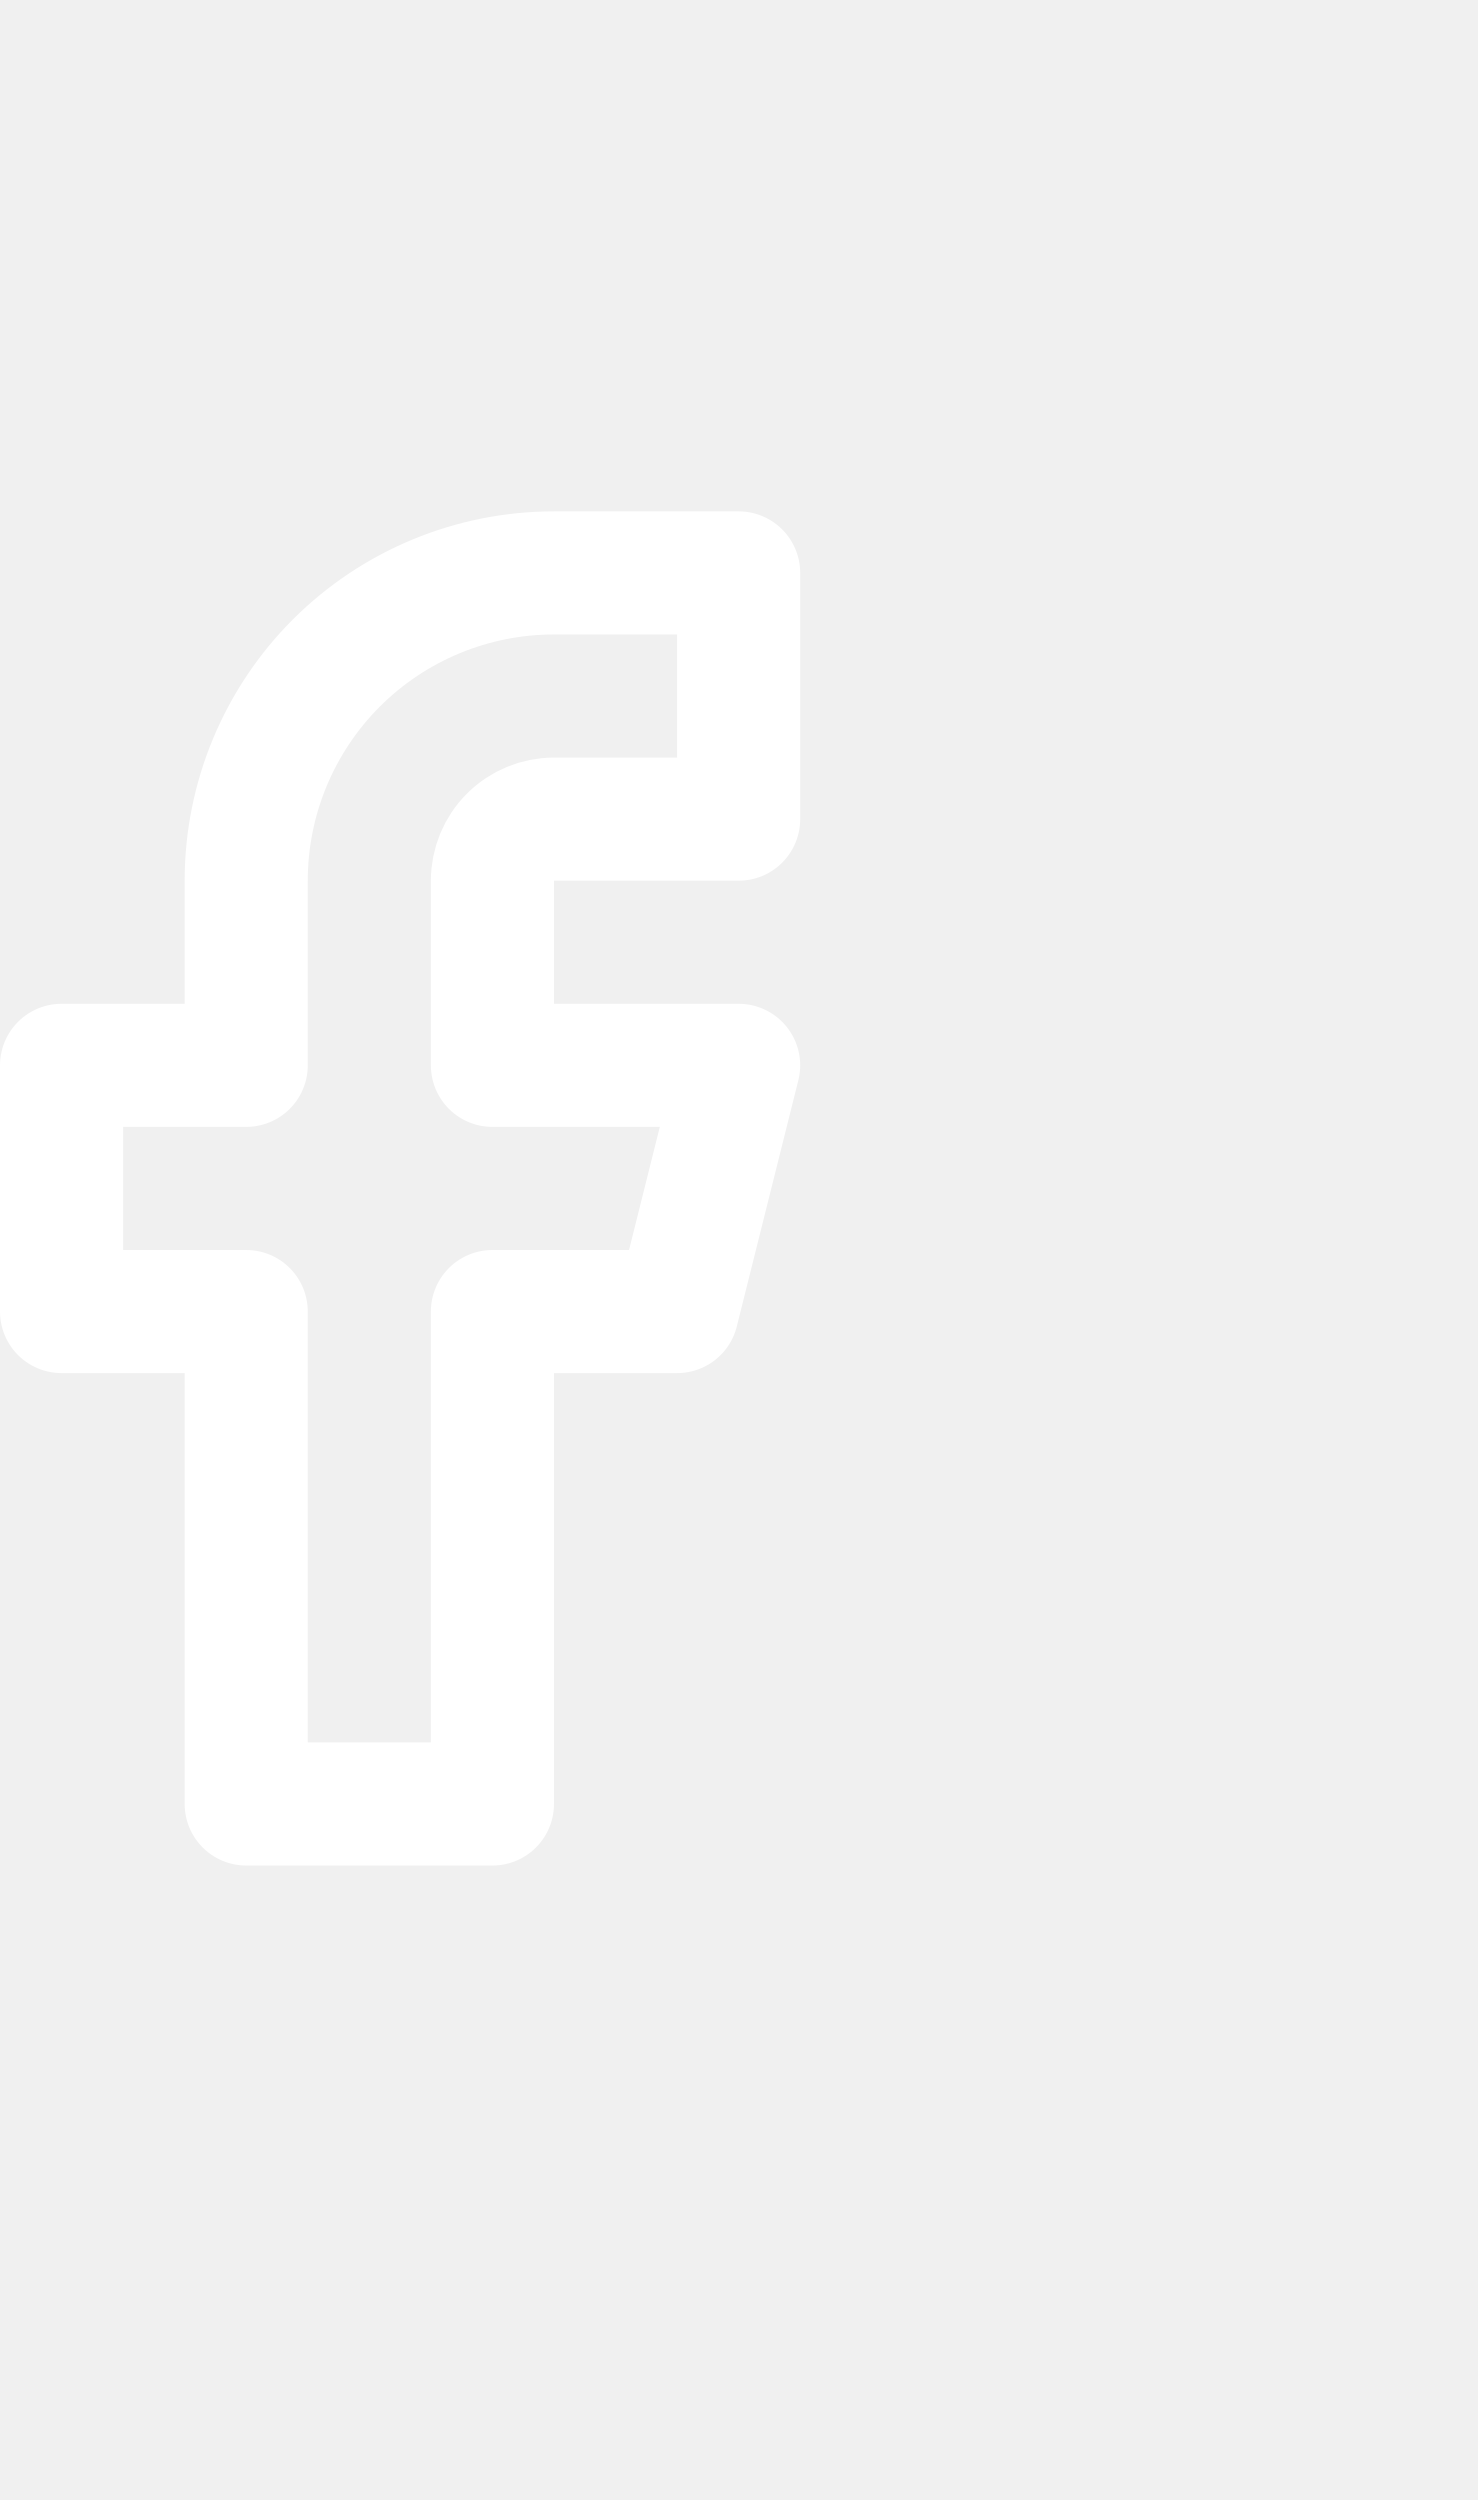
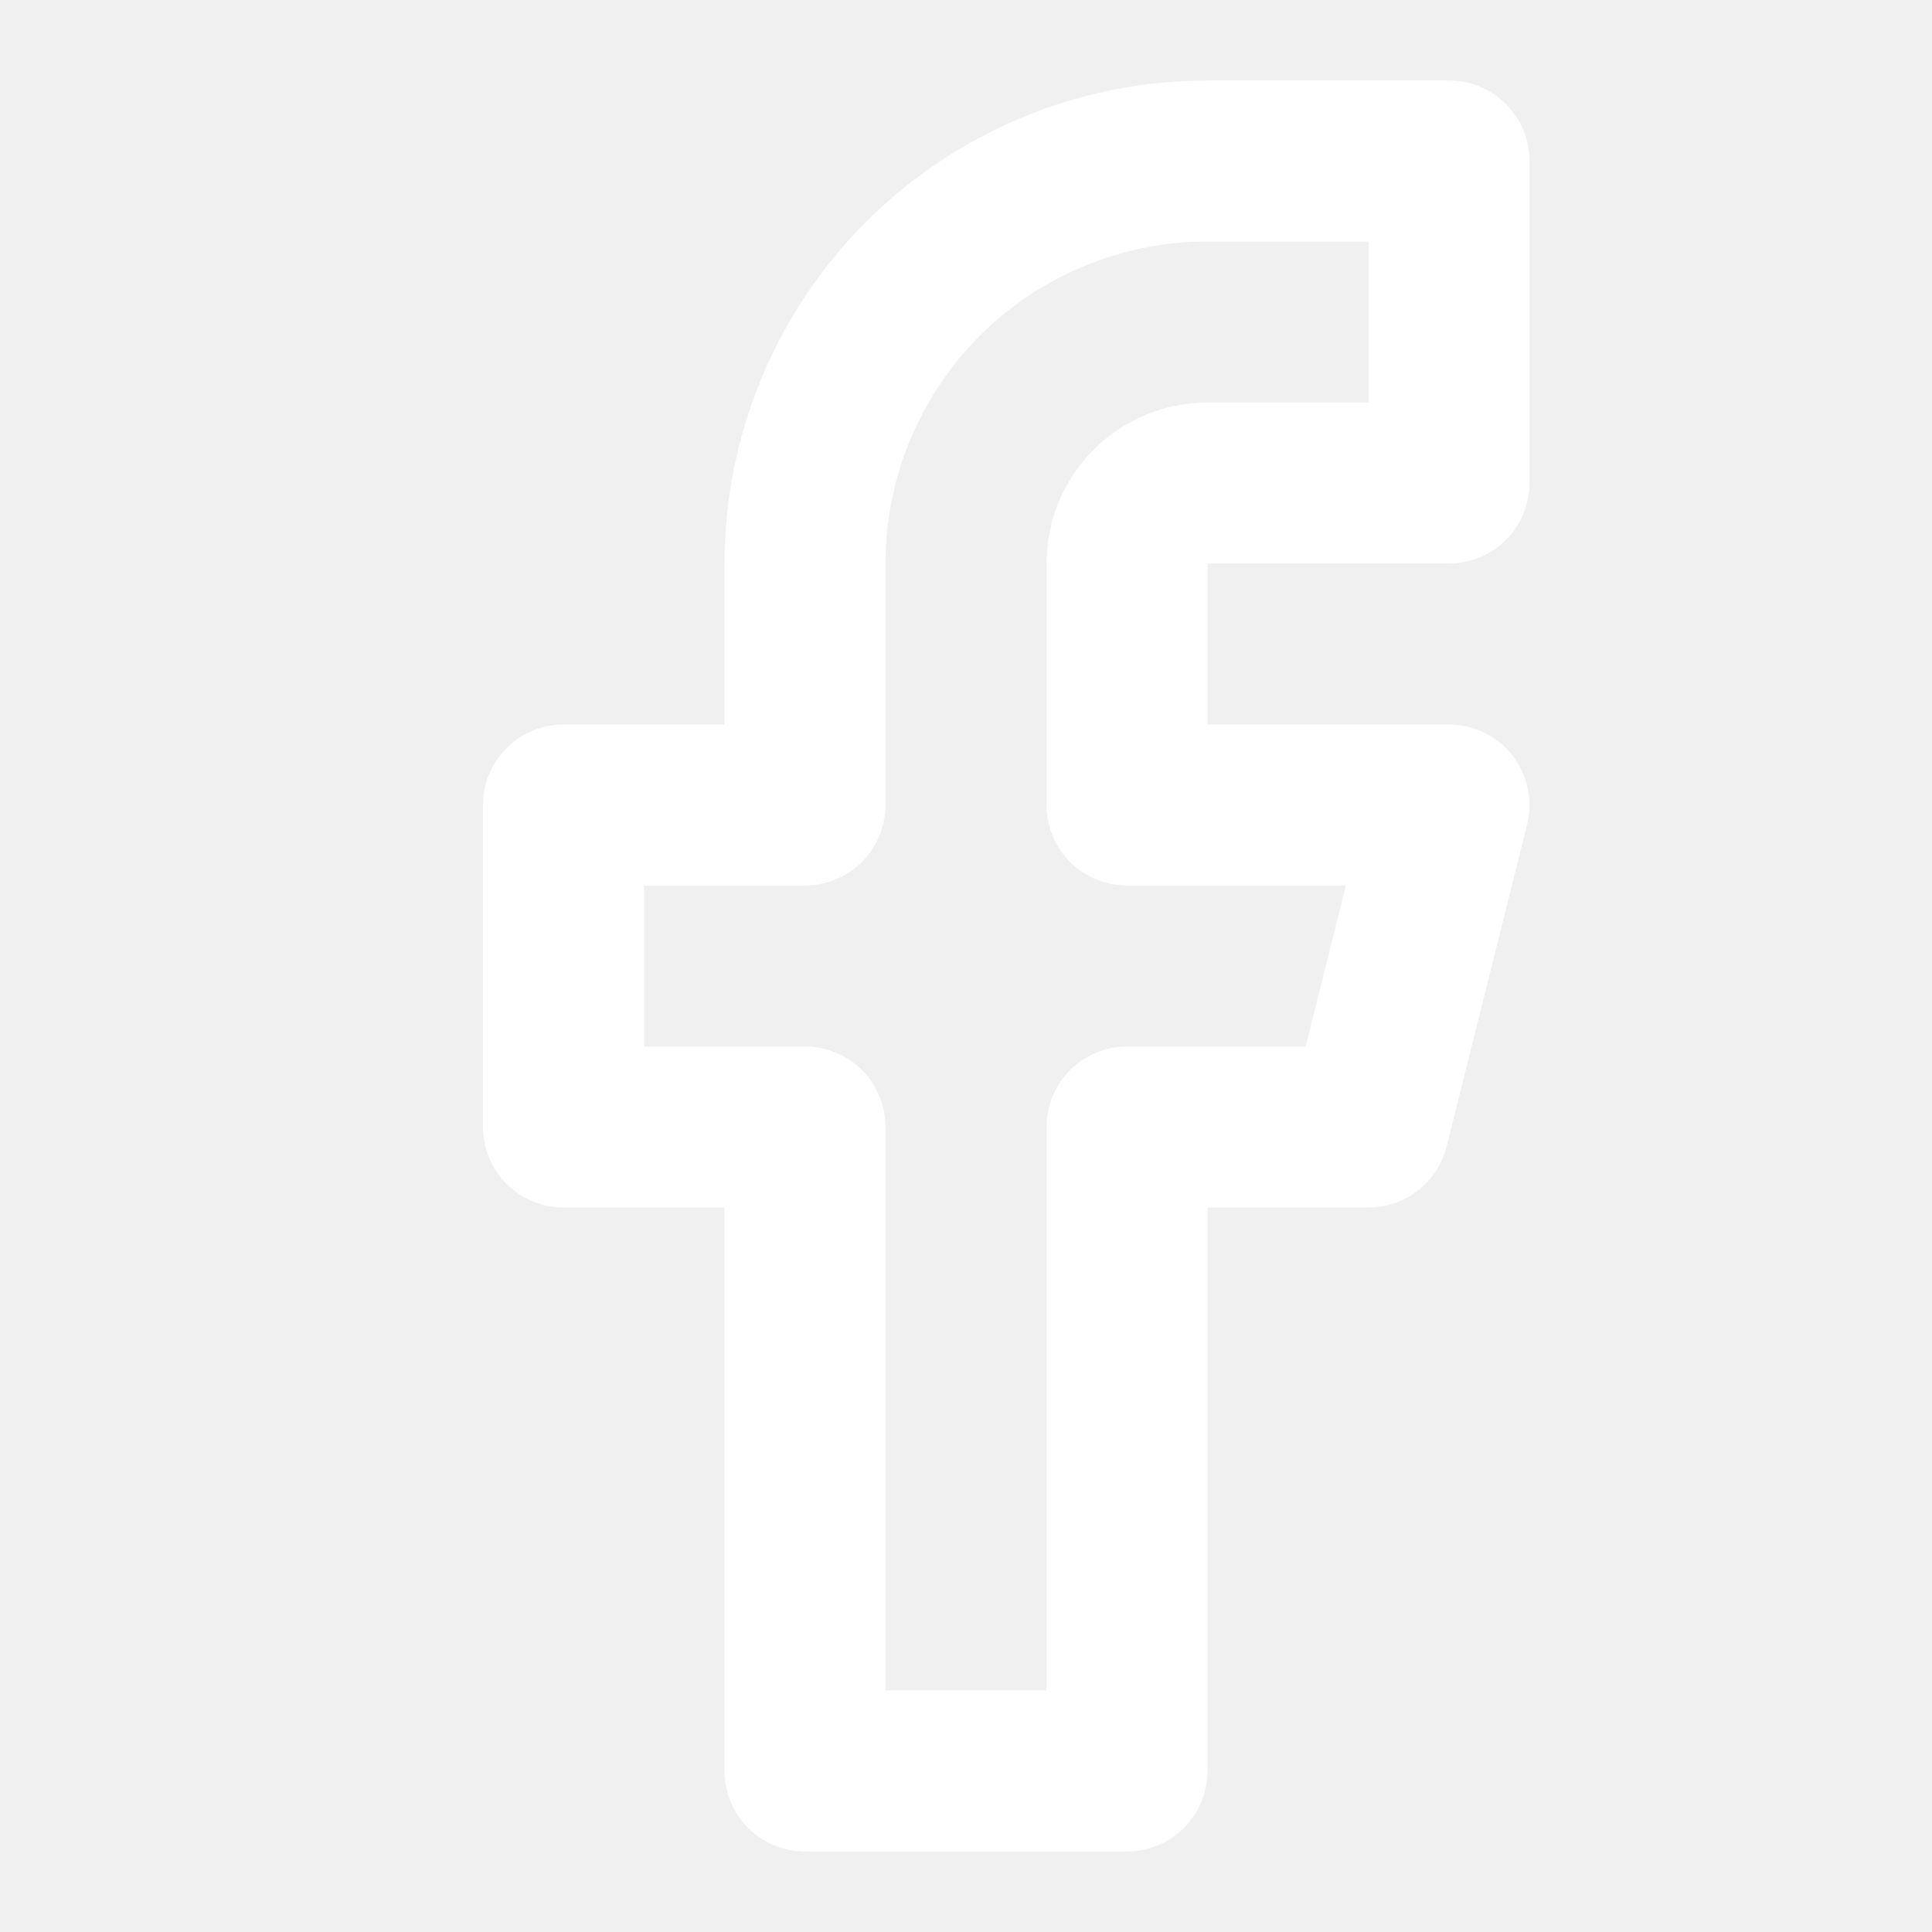
- <svg xmlns="http://www.w3.org/2000/svg" width="13" height="22" viewBox="0 0 24 24" fill="none">
-   <path d="M12 1H9C7.674 1 6.402 1.527 5.464 2.464C4.527 3.402 4 4.674 4 6V9H1V13H4V21H8V13H11L12 9H8V6C8 5.735 8.105 5.48 8.293 5.293C8.48 5.105 8.735 5 9 5H12V1Z" stroke="white" stroke-width="2" stroke-linecap="round" stroke-linejoin="round" />
+ <svg xmlns="http://www.w3.org/2000/svg" width="24" height="24" viewBox="0 0 24 24" fill="none">
+   <path d="M18 2H15C13.674 2 12.402 2.527 11.464 3.464C10.527 4.402 10 5.674 10 7V10H7V14H10V22H14V14H17L18 10H14V7C14 6.735 14.105 6.48 14.293 6.293C14.48 6.105 14.735 6 15 6H18V2Z" stroke="white" stroke-width="2" stroke-linecap="round" stroke-linejoin="round" />
</svg>
